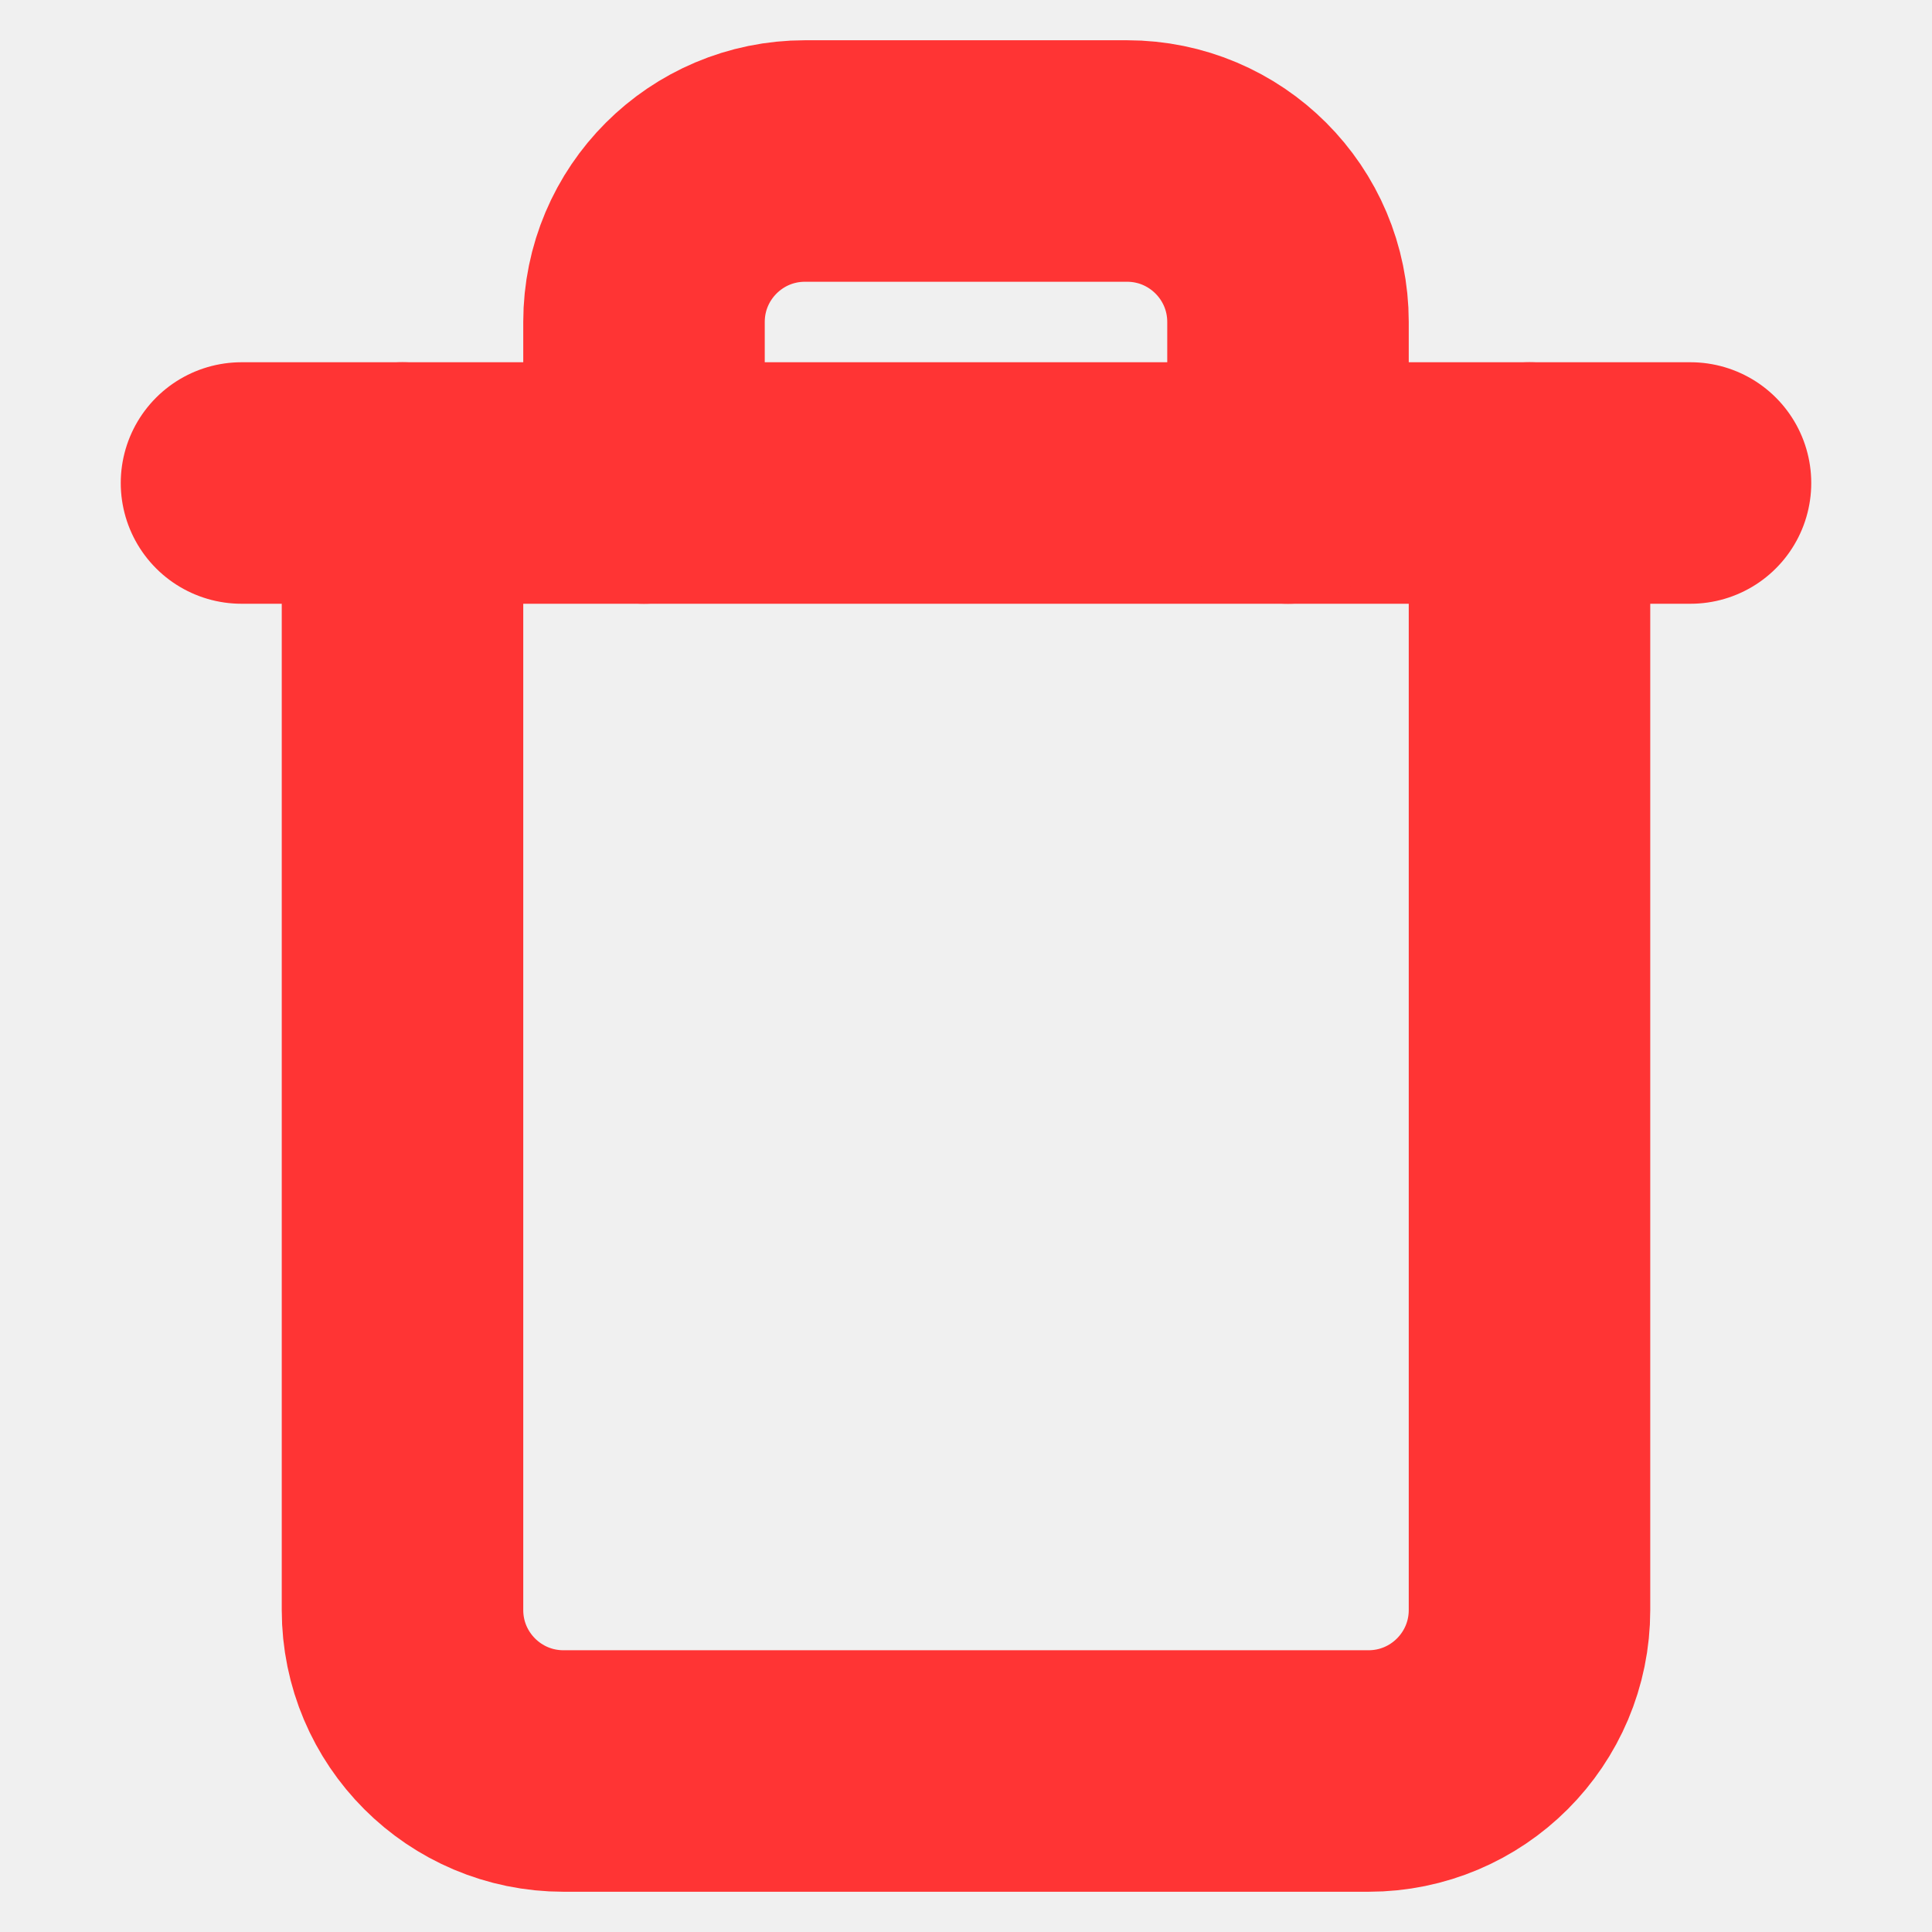
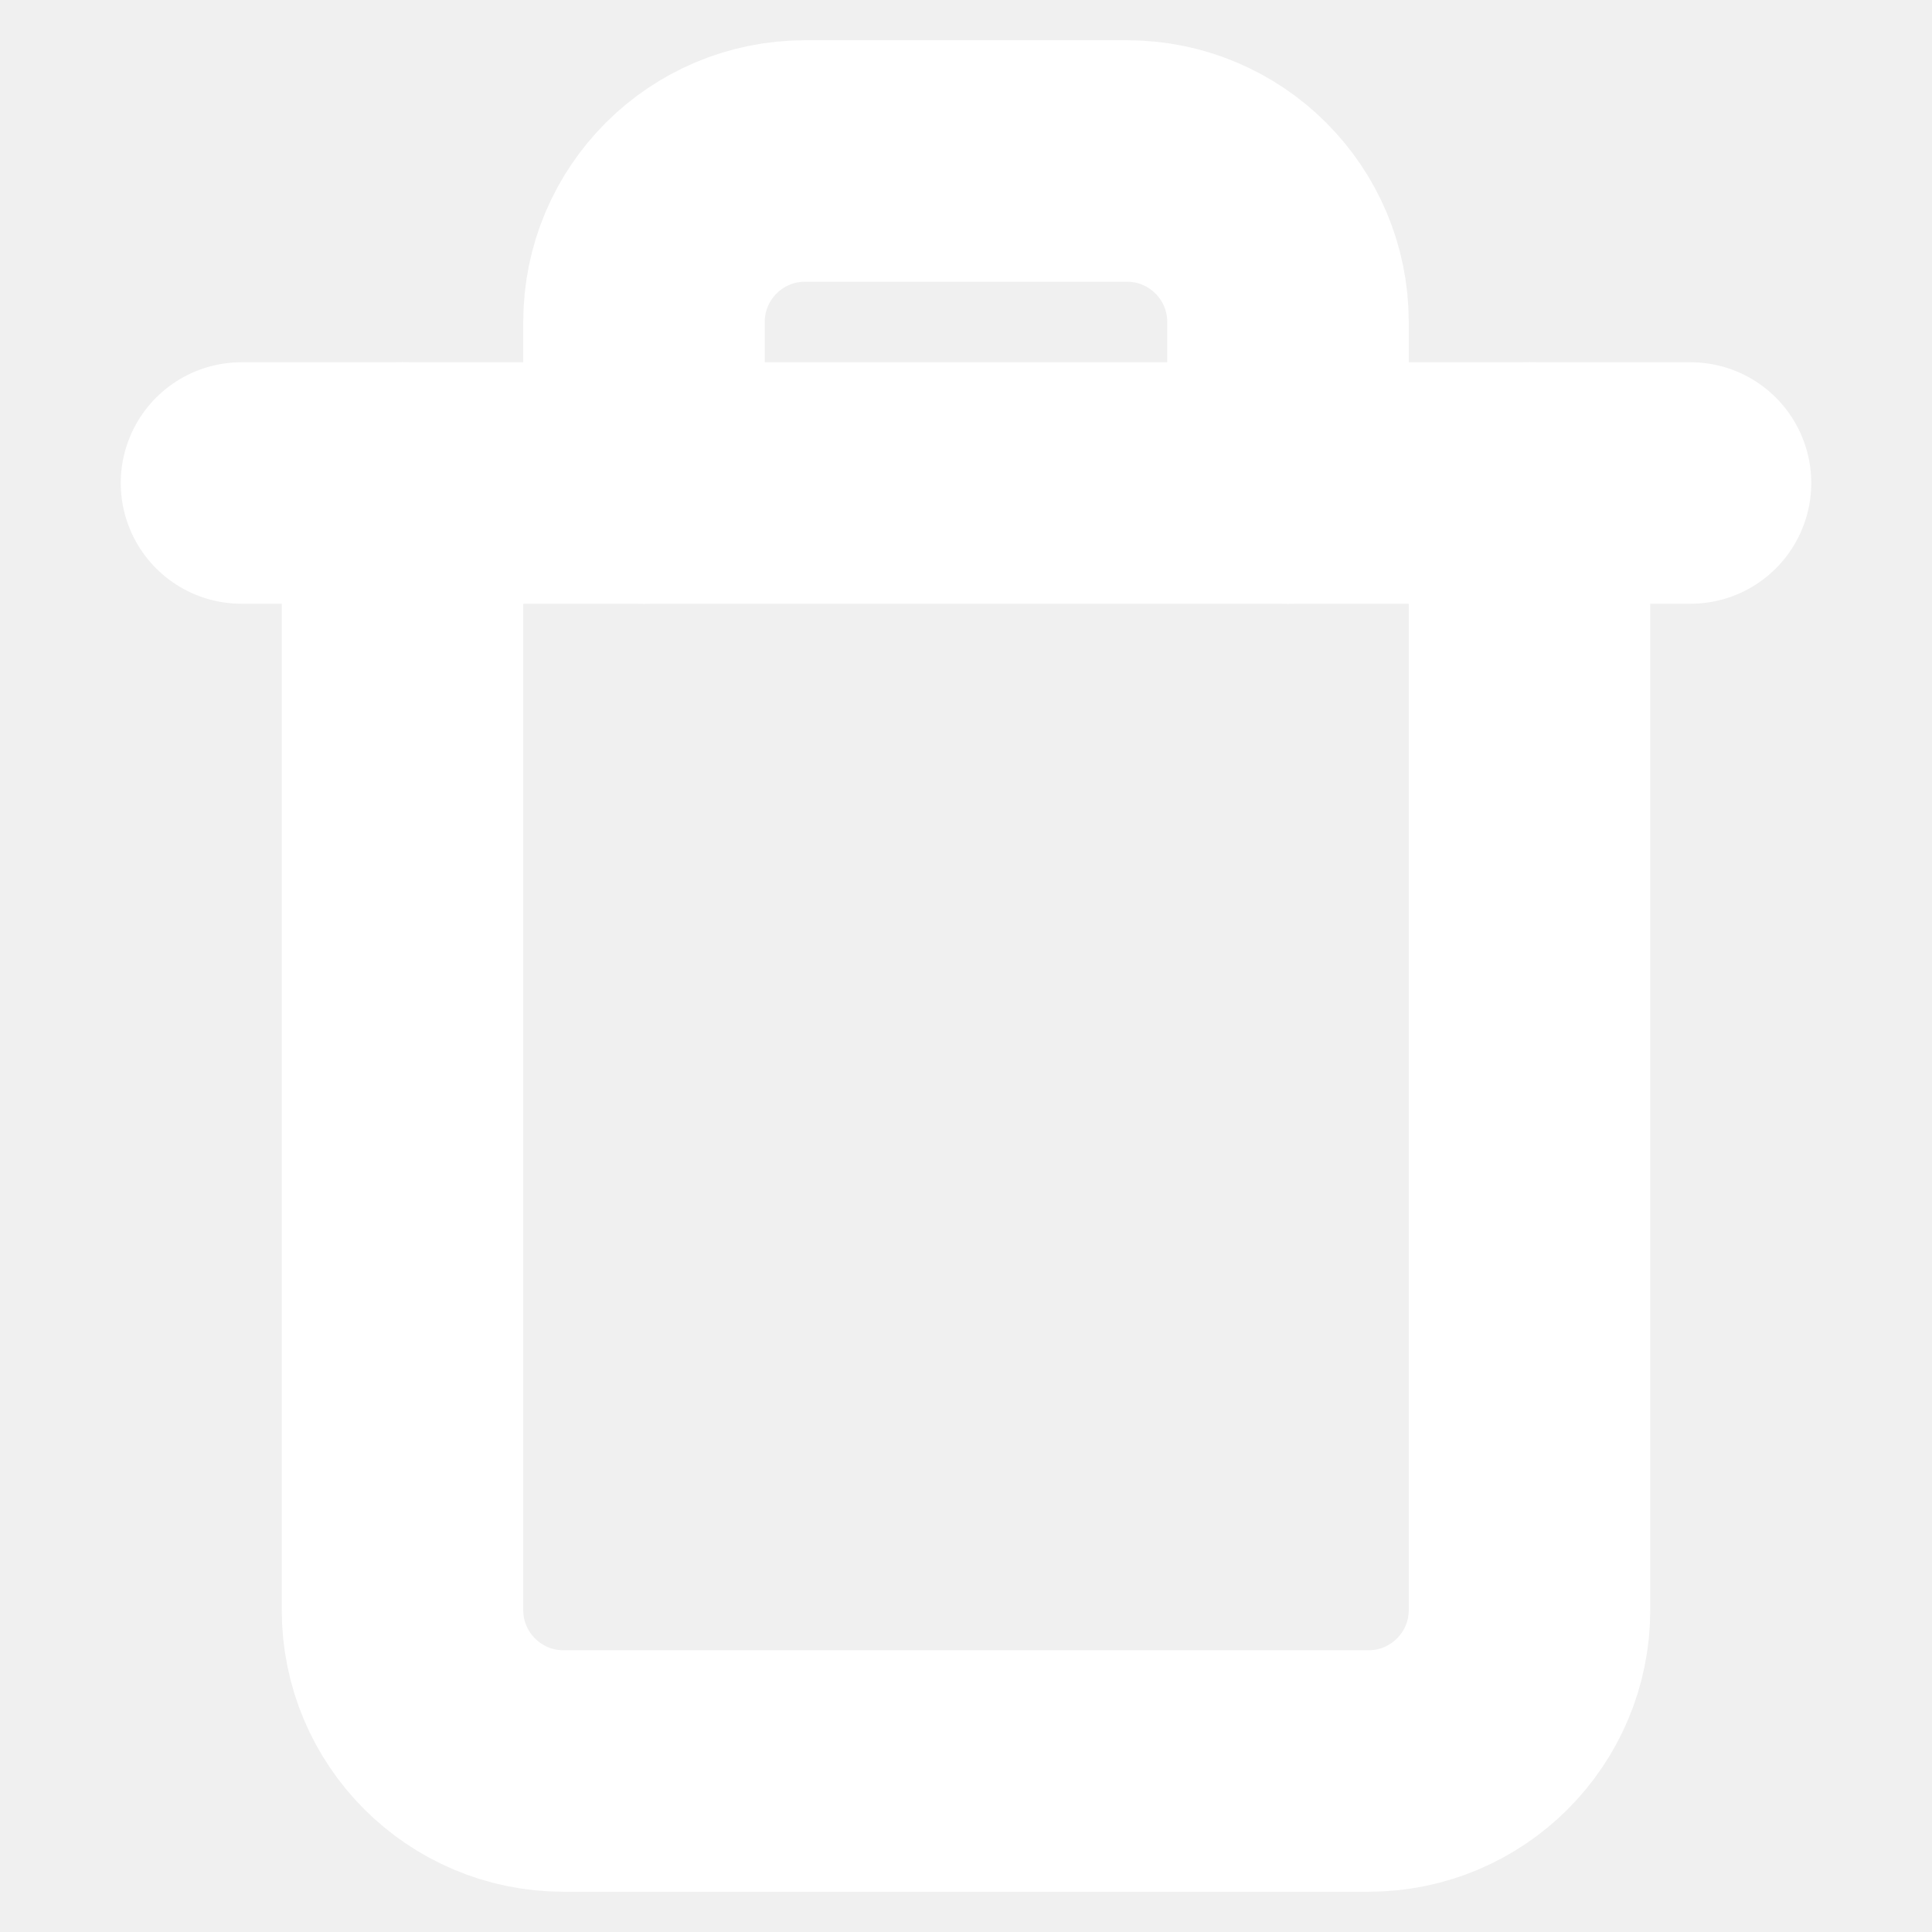
- <svg xmlns="http://www.w3.org/2000/svg" width="24" height="24" viewBox="0 0 24 24" fill="none" stroke="#ff3434" stroke-width="3" stroke-linecap="round" stroke-linejoin="round" class="lucide lucide-trash-icon lucide-trash">
+ <svg xmlns="http://www.w3.org/2000/svg" width="24" height="24" viewBox="0 0 24 24" fill="none" stroke="#ffffff" stroke-width="3" stroke-linecap="round" stroke-linejoin="round" class="lucide lucide-trash-icon lucide-trash">
  <path d="M19 6v14a2 2 0 0 1-2 2H7a2 2 0 0 1-2-2V6" />
  <path d="M3 6h18" />
  <path d="M8 6V4a2 2 0 0 1 2-2h4a2 2 0 0 1 2 2v2" />
</svg>
